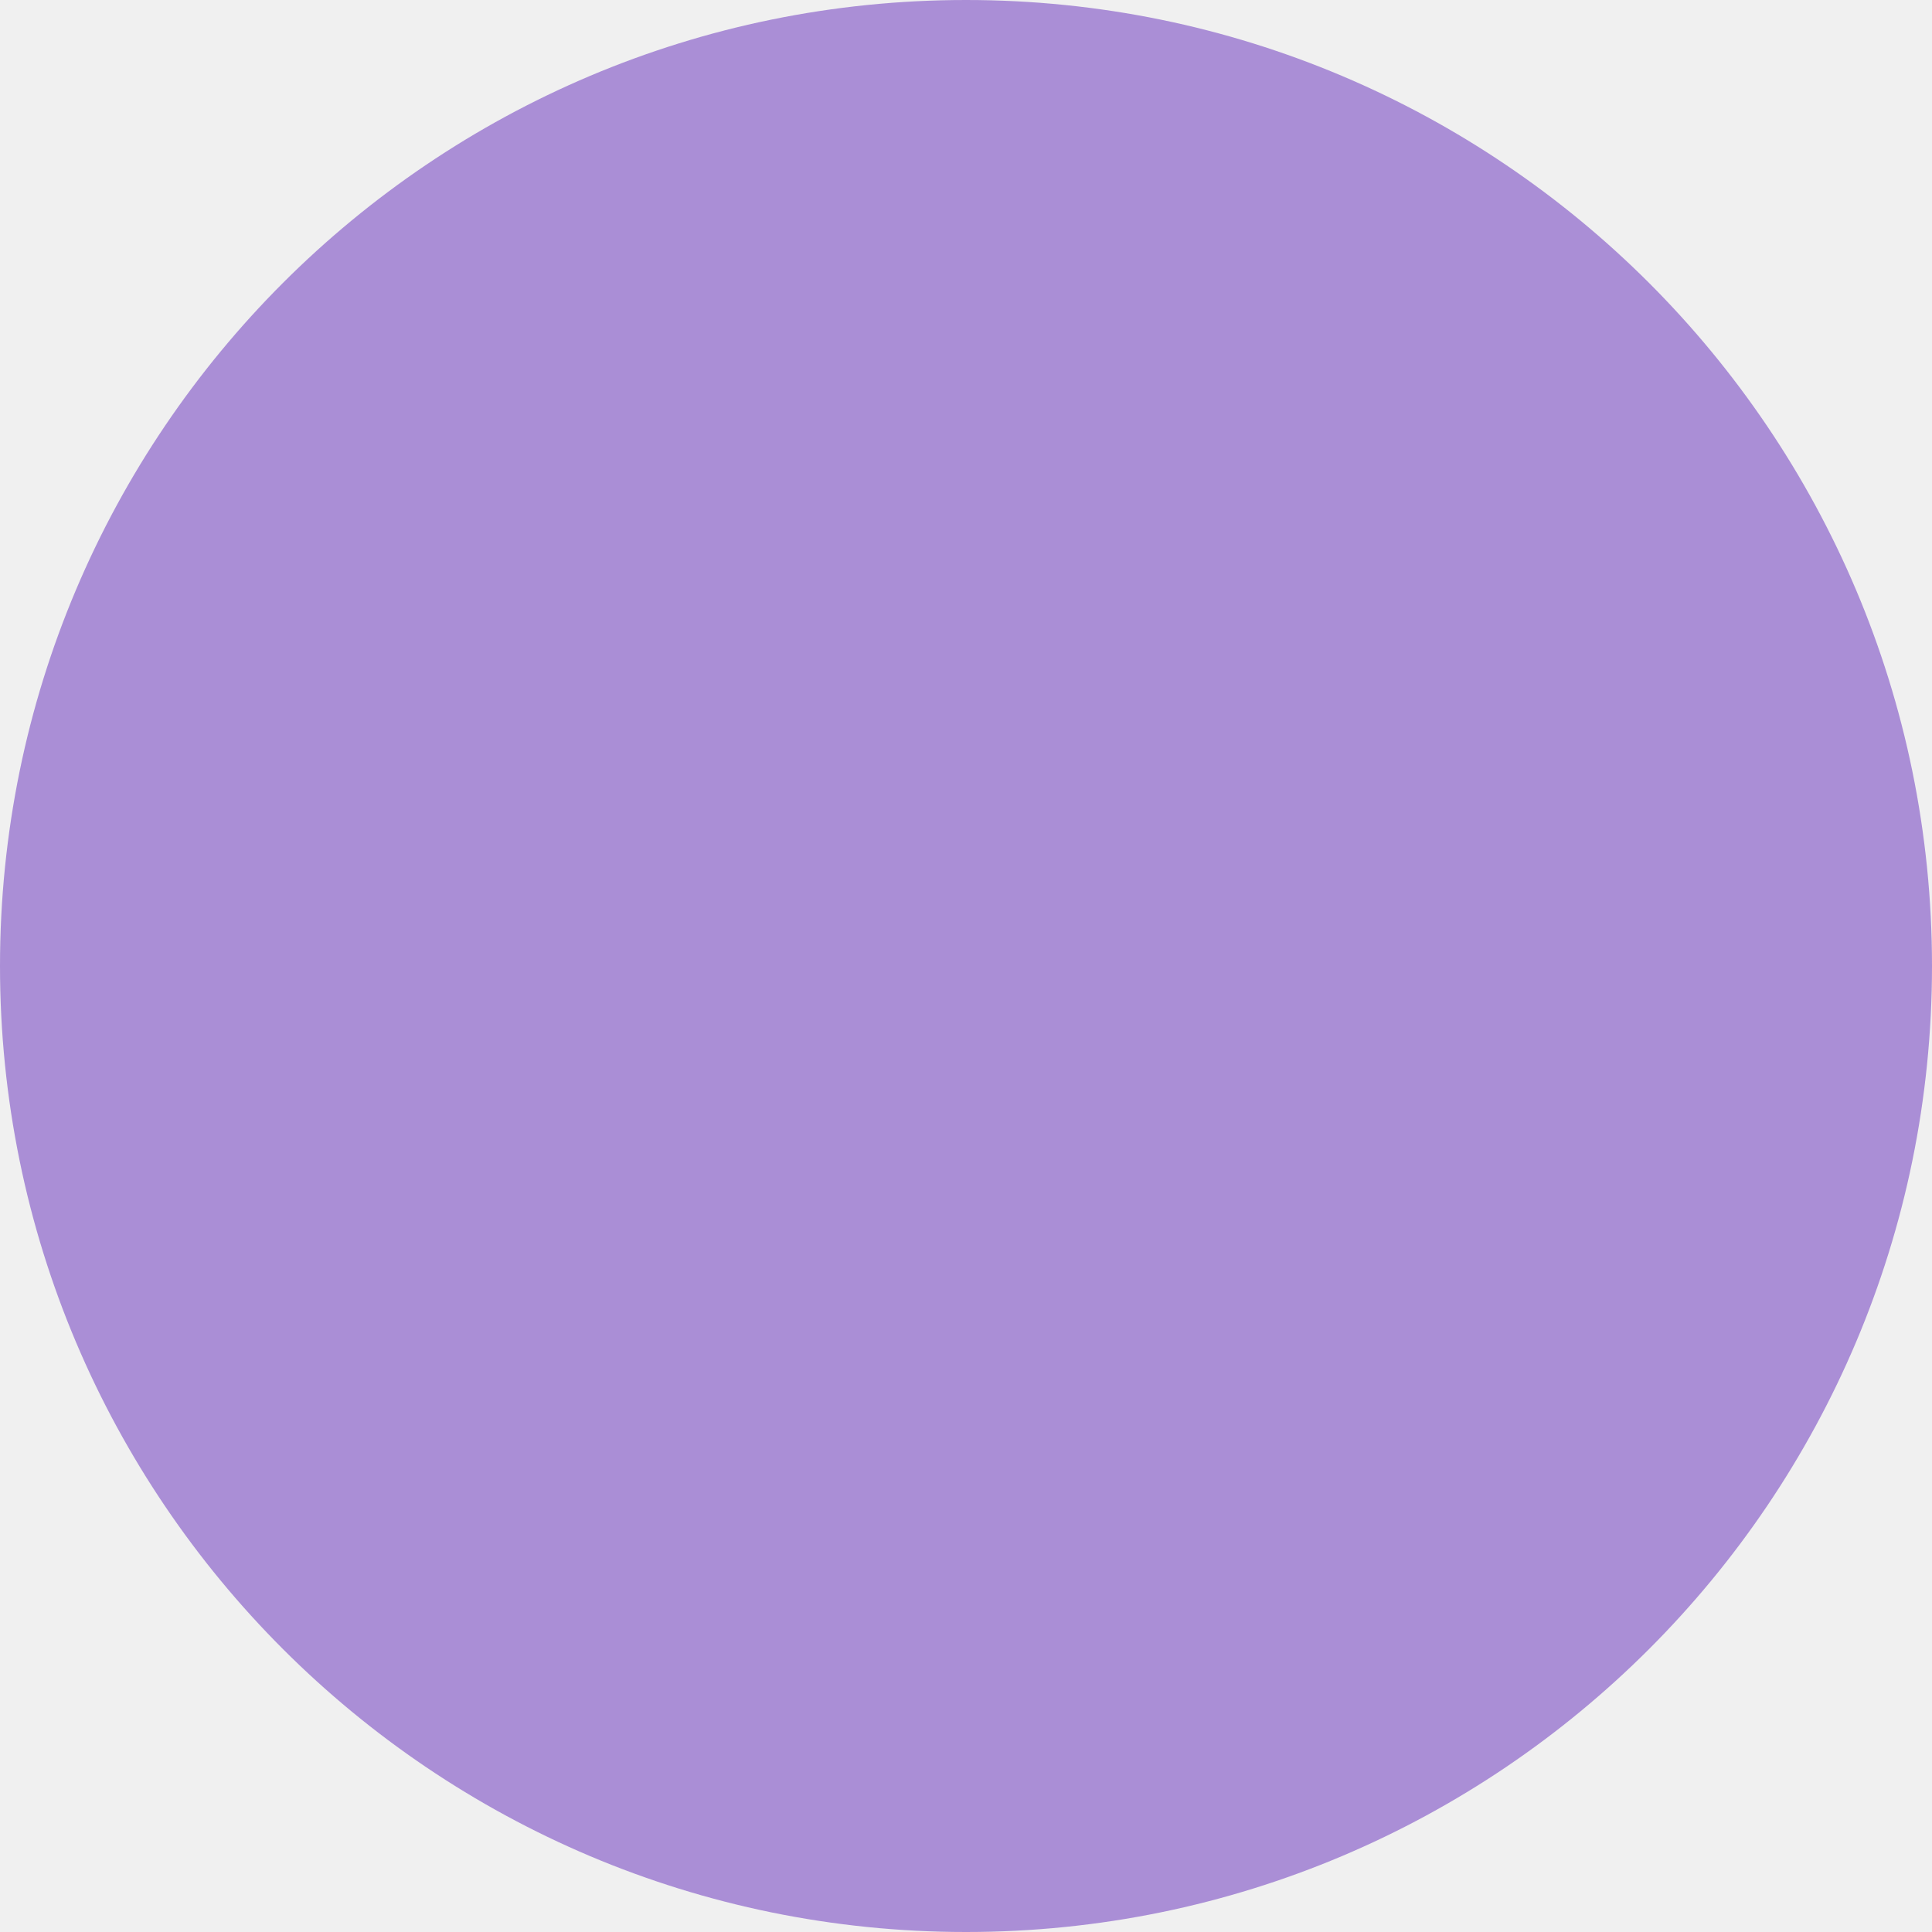
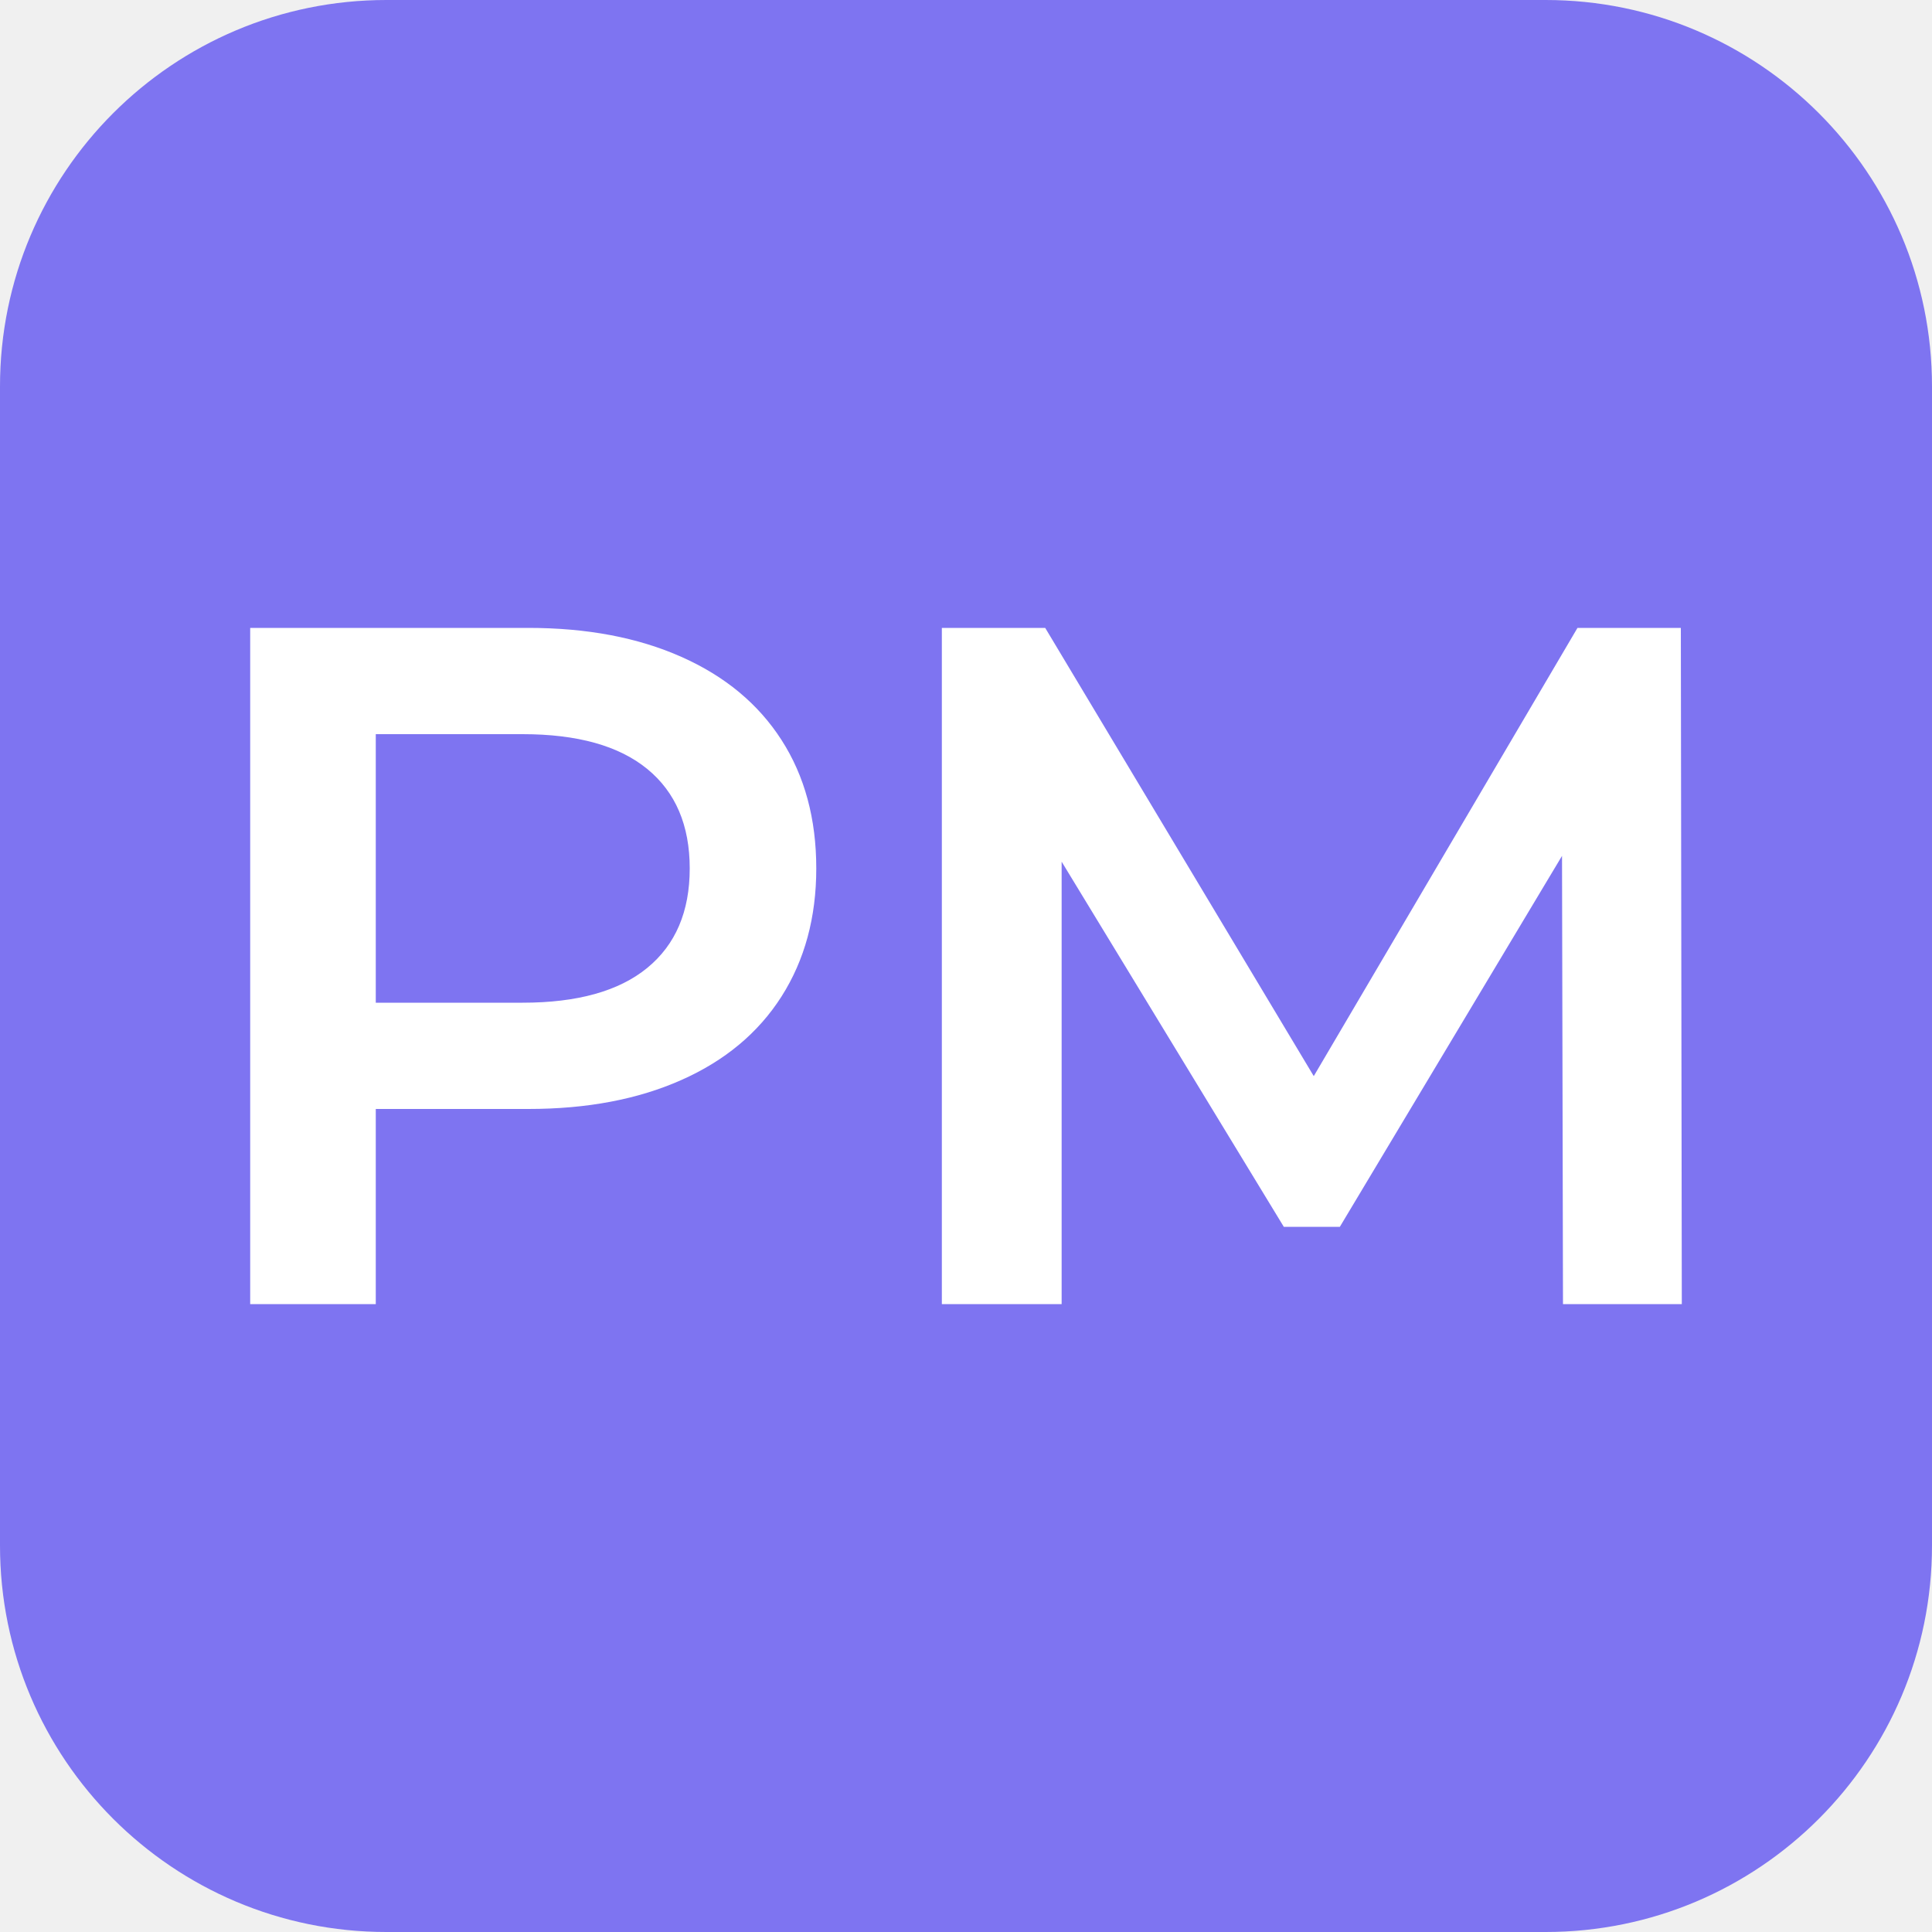
- <svg xmlns="http://www.w3.org/2000/svg" width="800px" height="800px" viewBox="0 0 36 36" aria-hidden="true" role="img" class="iconify iconify--twemoji" preserveAspectRatio="xMidYMid meet">
-   <circle fill="#AA8ED6" cx="18" cy="18" r="18" />
+ <svg xmlns="http://www.w3.org/2000/svg" width="256" height="256" viewBox="0 0 100 100">
+   <rect width="100" height="100" rx="20" fill="#7e74f1" />
+   <path fill="#fff" d="M27.35 32.50Q31.90 32.50 35.27 34Q38.65 35.50 40.45 38.30Q42.25 41.10 42.25 44.95L42.25 44.95Q42.25 48.75 40.45 51.58Q38.65 54.40 35.27 55.90Q31.90 57.40 27.35 57.40L27.35 57.40L19.45 57.40L19.45 67.50L12.95 67.50L12.95 32.50L27.35 32.50ZM27.05 51.90Q31.30 51.90 33.50 50.10Q35.70 48.30 35.70 44.95L35.70 44.95Q35.70 41.60 33.50 39.80Q31.30 38 27.05 38L27.05 38L19.45 38L19.45 51.90L27.05 51.90ZM87.05 67.50L80.90 67.50L80.85 44.30L69.35 63.50L66.45 63.50L54.95 44.60L54.95 67.50L48.75 67.50L48.75 32.50L54.10 32.50L68 55.70L81.65 32.50L87 32.50L87.05 67.50Z" />
</svg>
